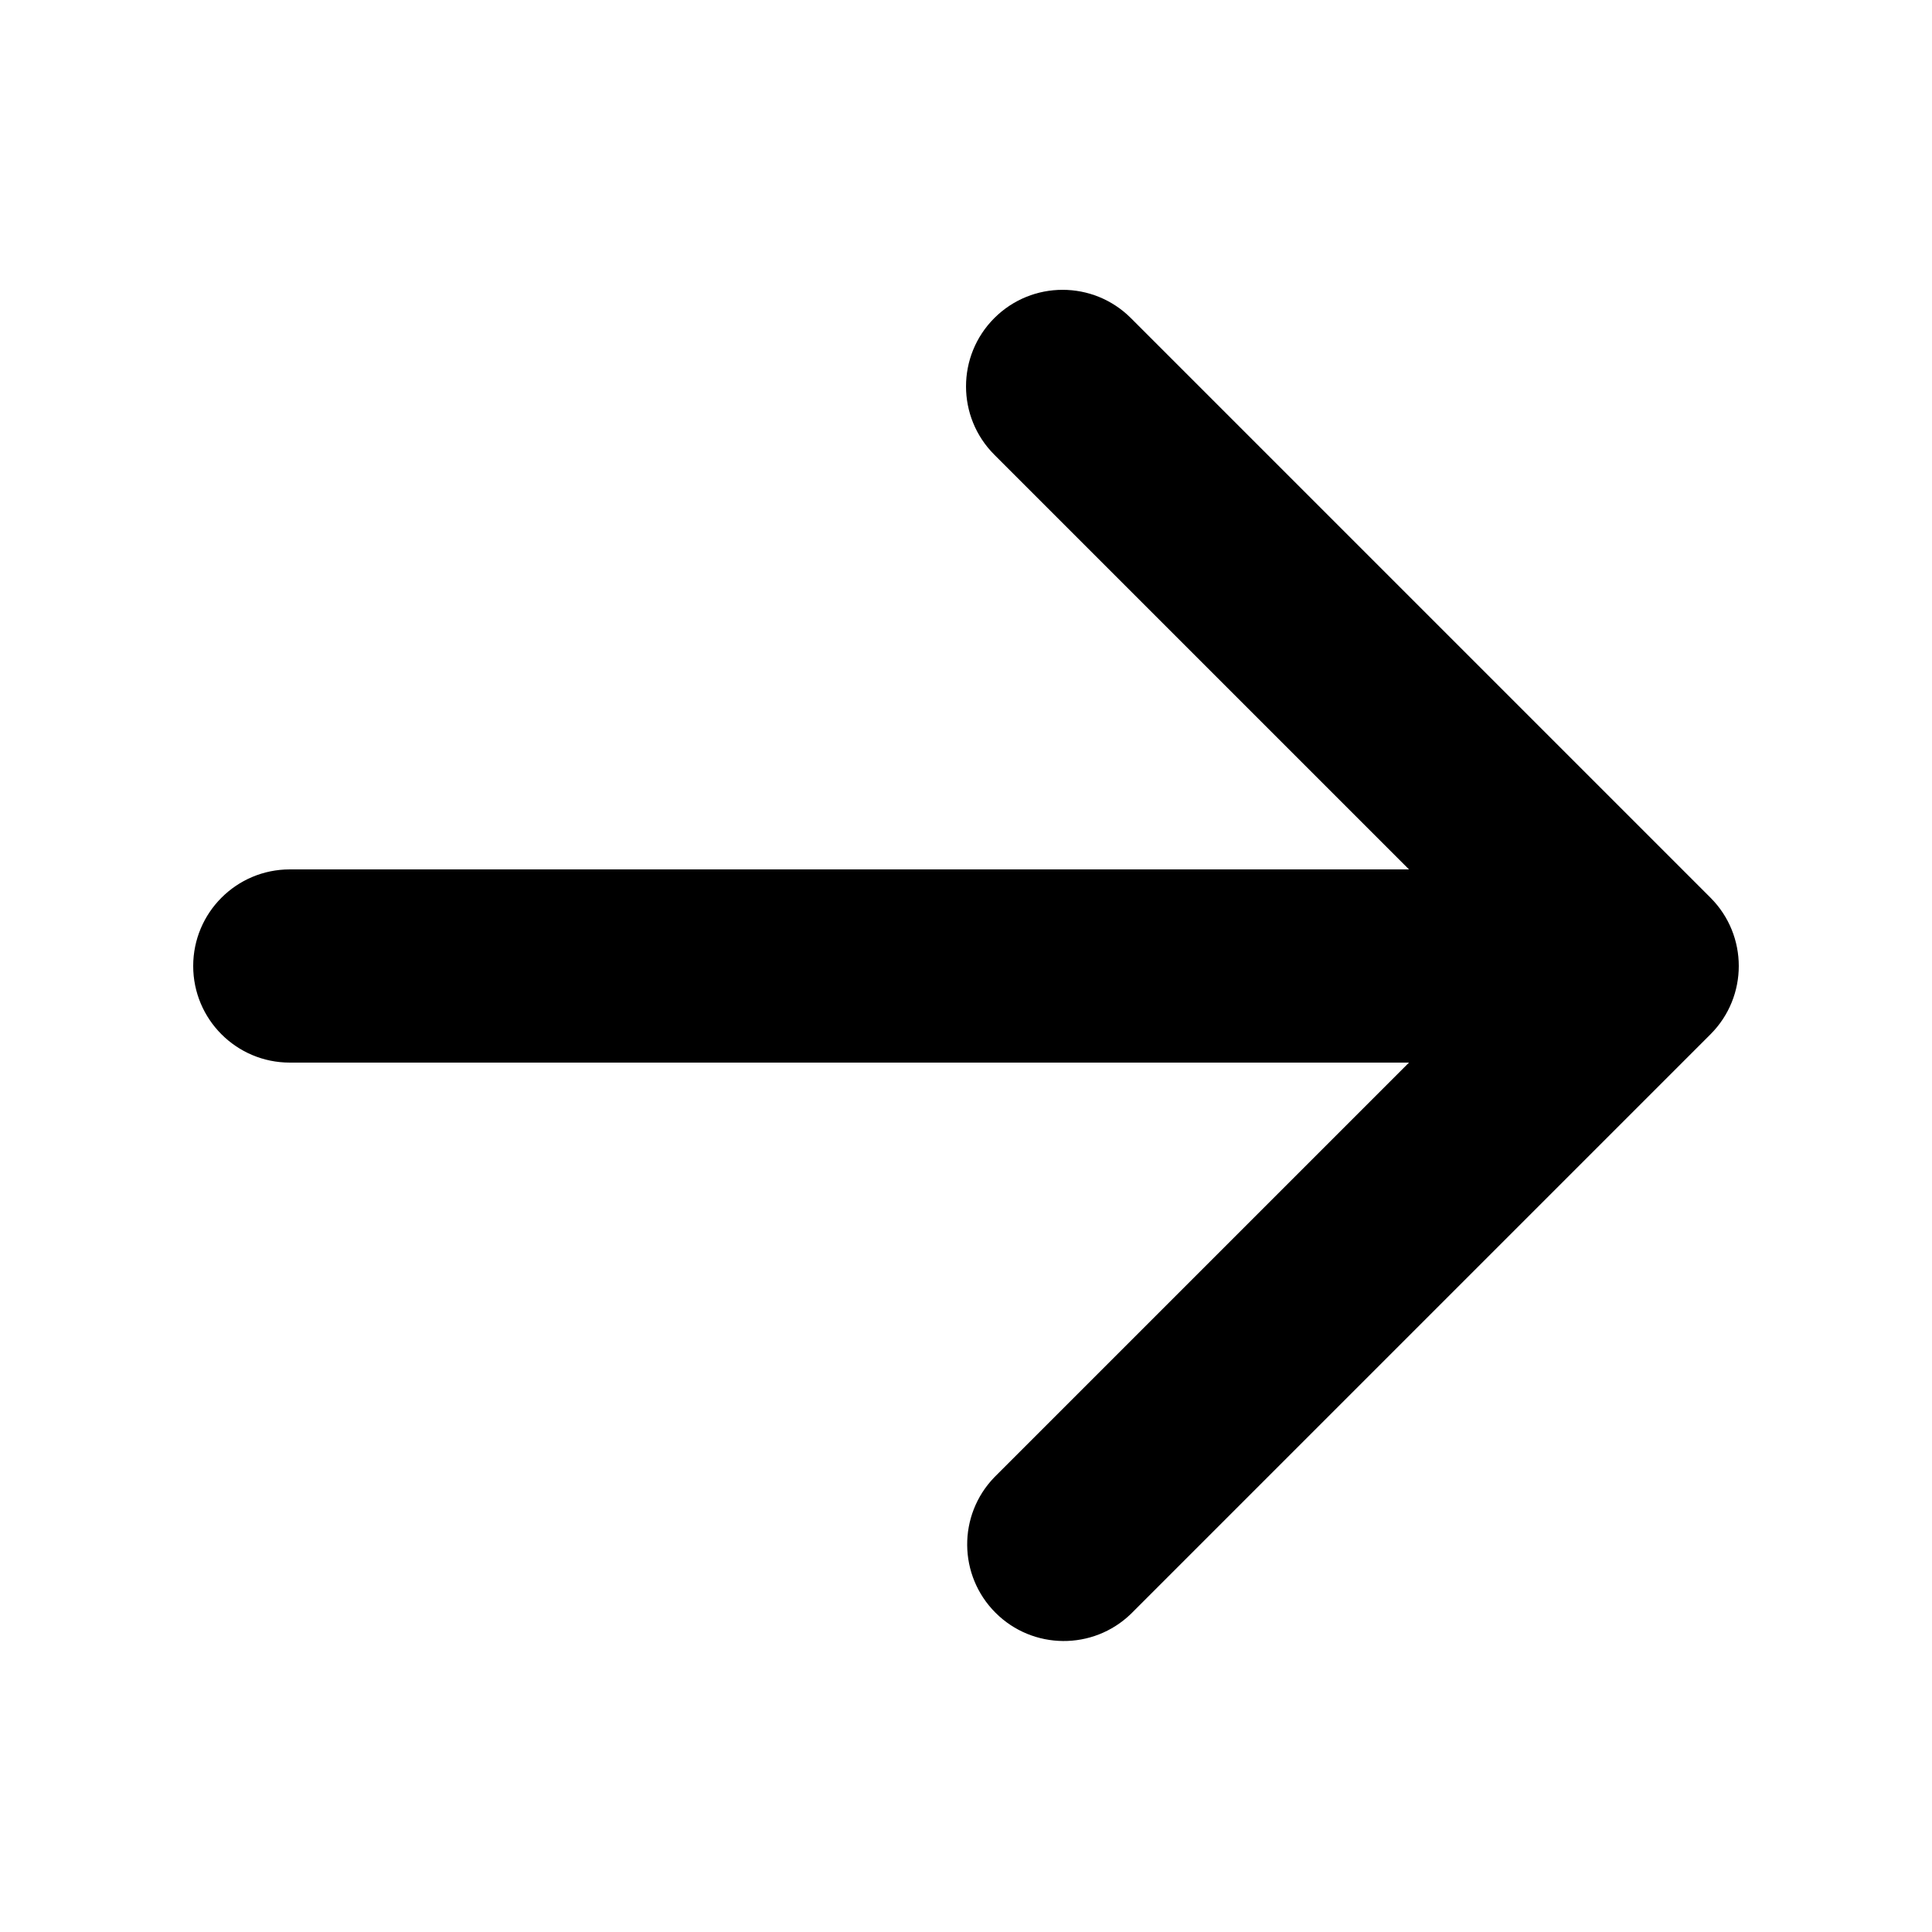
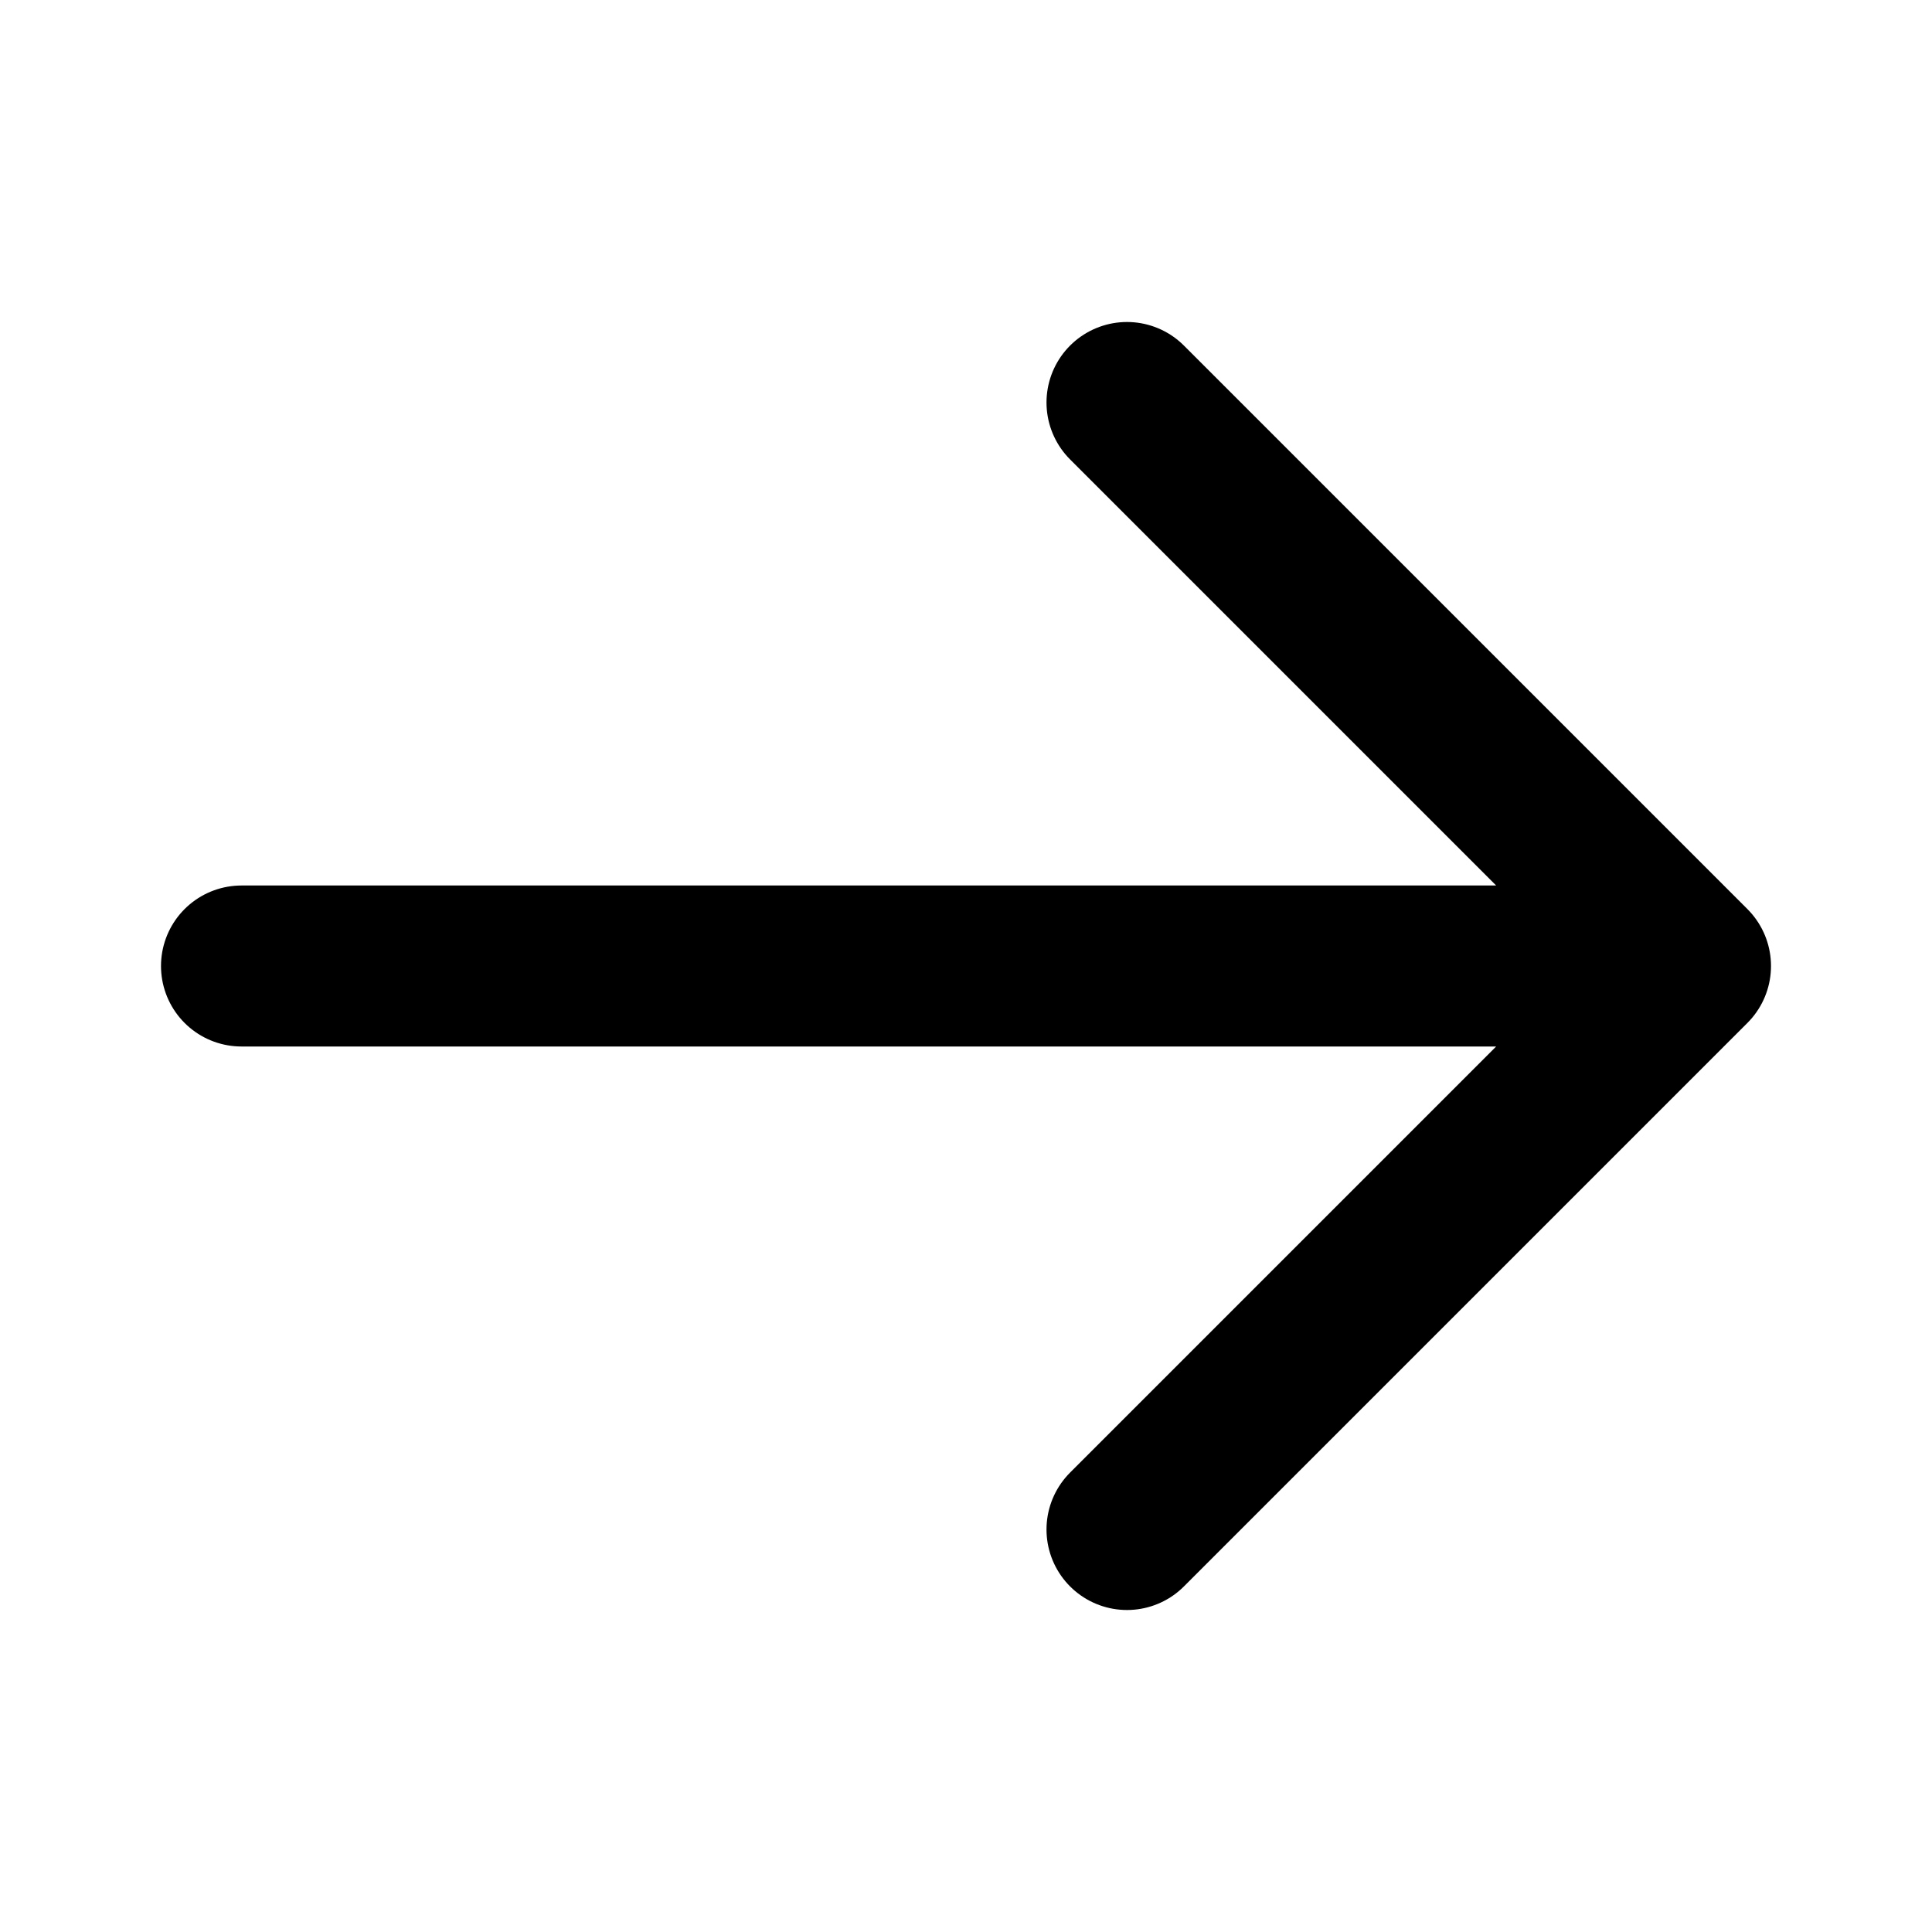
- <svg xmlns="http://www.w3.org/2000/svg" viewBox="0 0 20 20" fill="currentColor">
-   <path fill-rule="evenodd" d="M10.293 3.293a1 1 0 011.414 0l6 6a1 1 0 010 1.414l-6 6a1 1 0 01-1.414-1.414L14.586 11H3a1 1 0 110-2h11.586l-4.293-4.293a1 1 0 010-1.414z" clip-rule="evenodd" />
+ <svg xmlns="http://www.w3.org/2000/svg" fill="none" viewBox="0 0 24 24" stroke="currentColor">
+   <path stroke-linecap="round" stroke-linejoin="round" stroke-width="2" d="M14 5l7 7m0 0l-7 7m7-7H3" />
</svg>
